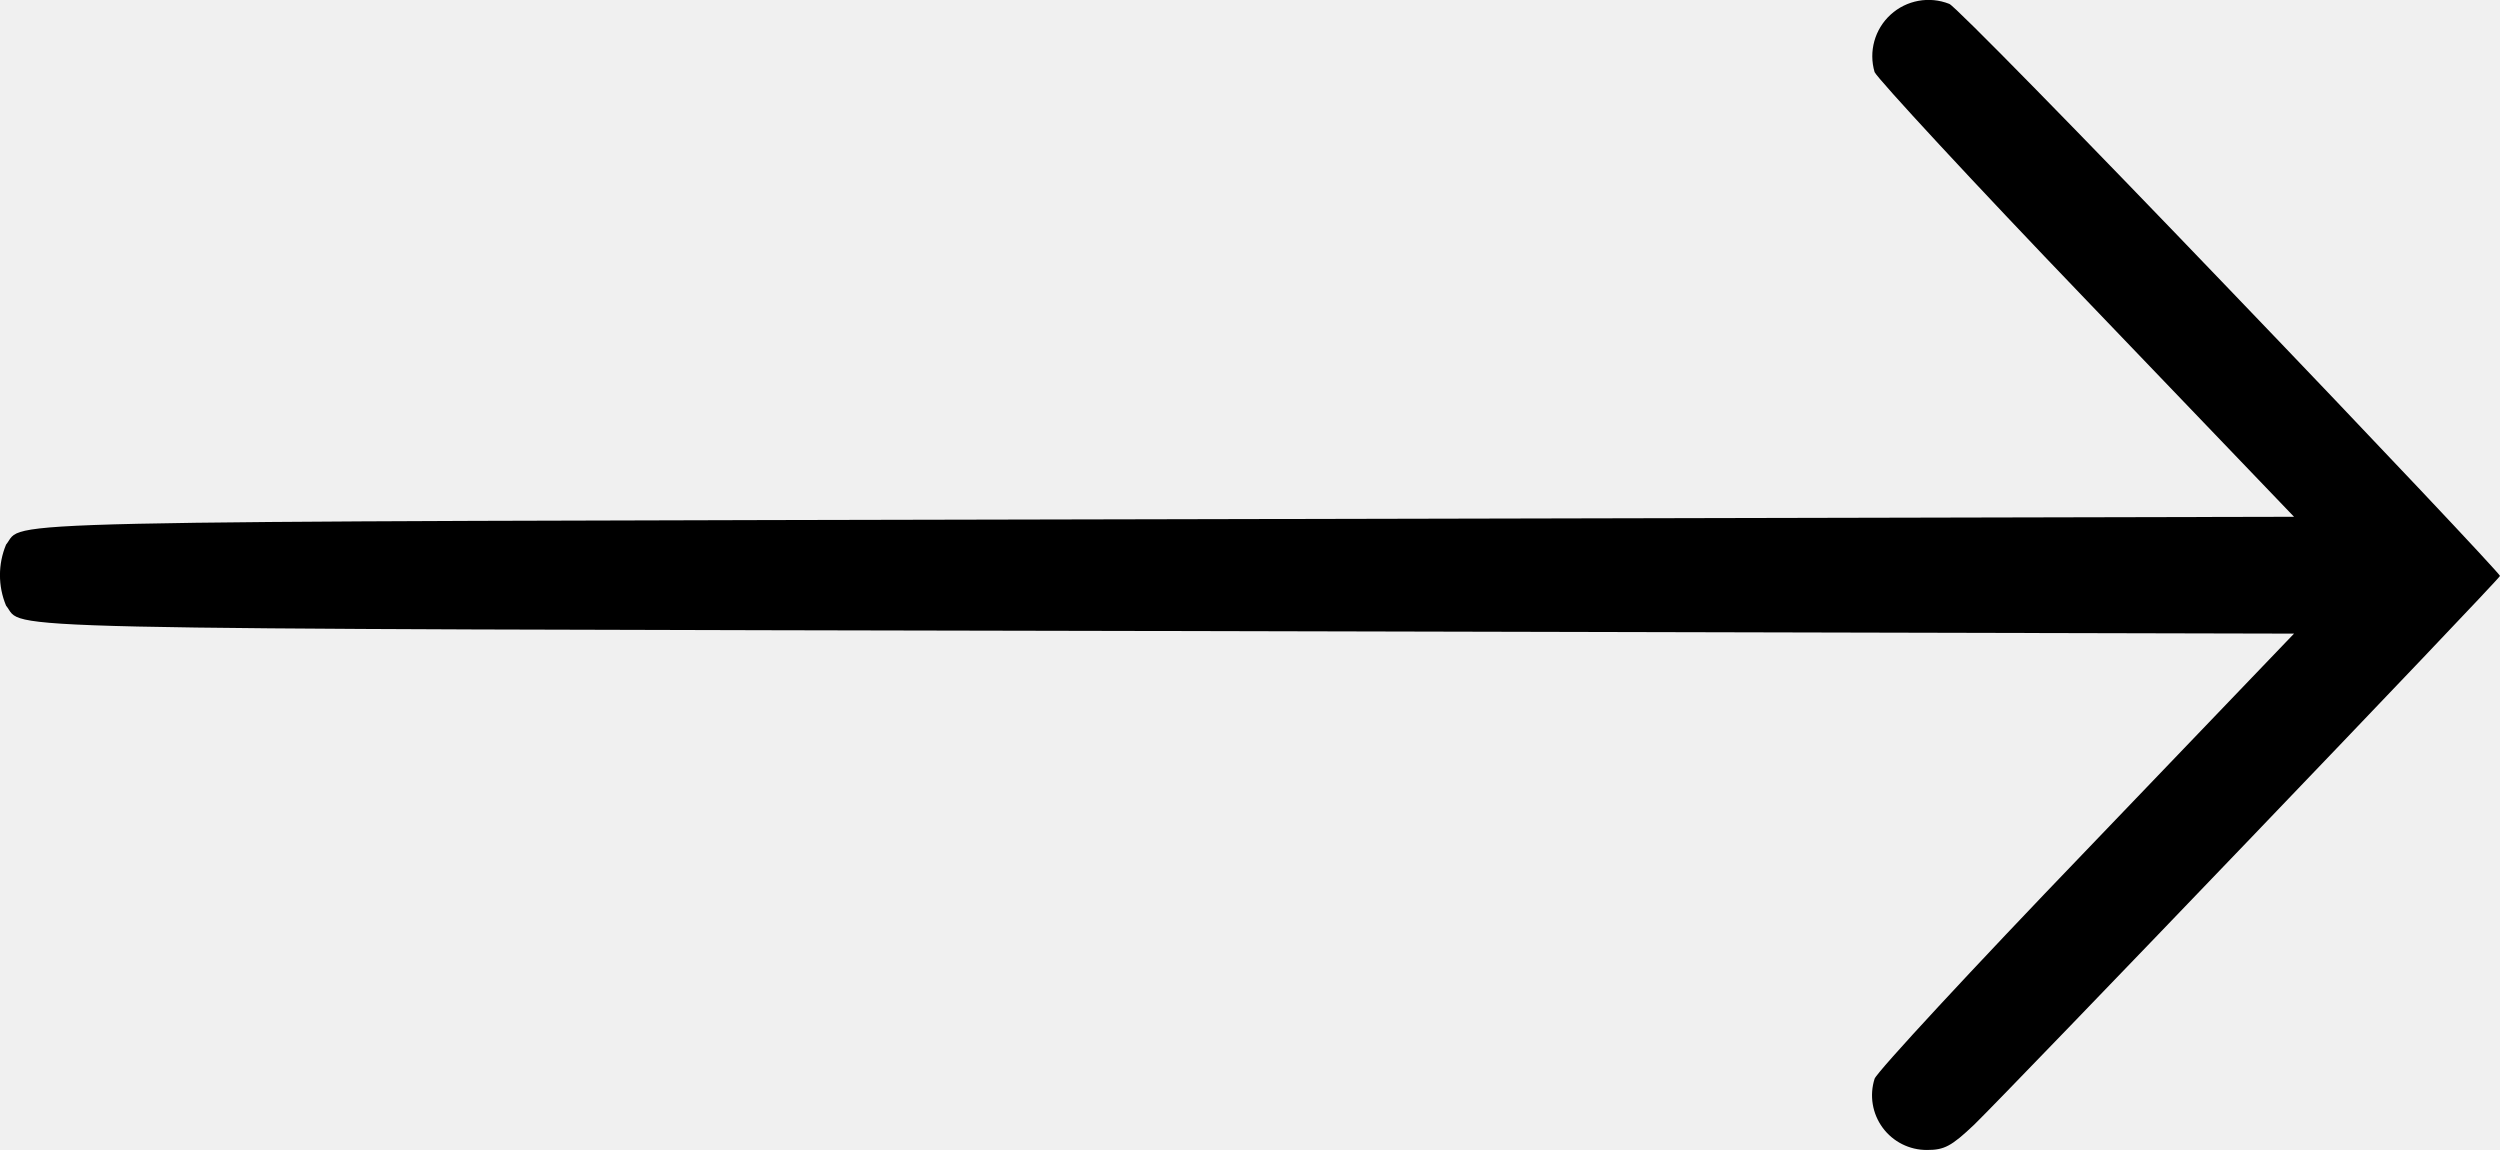
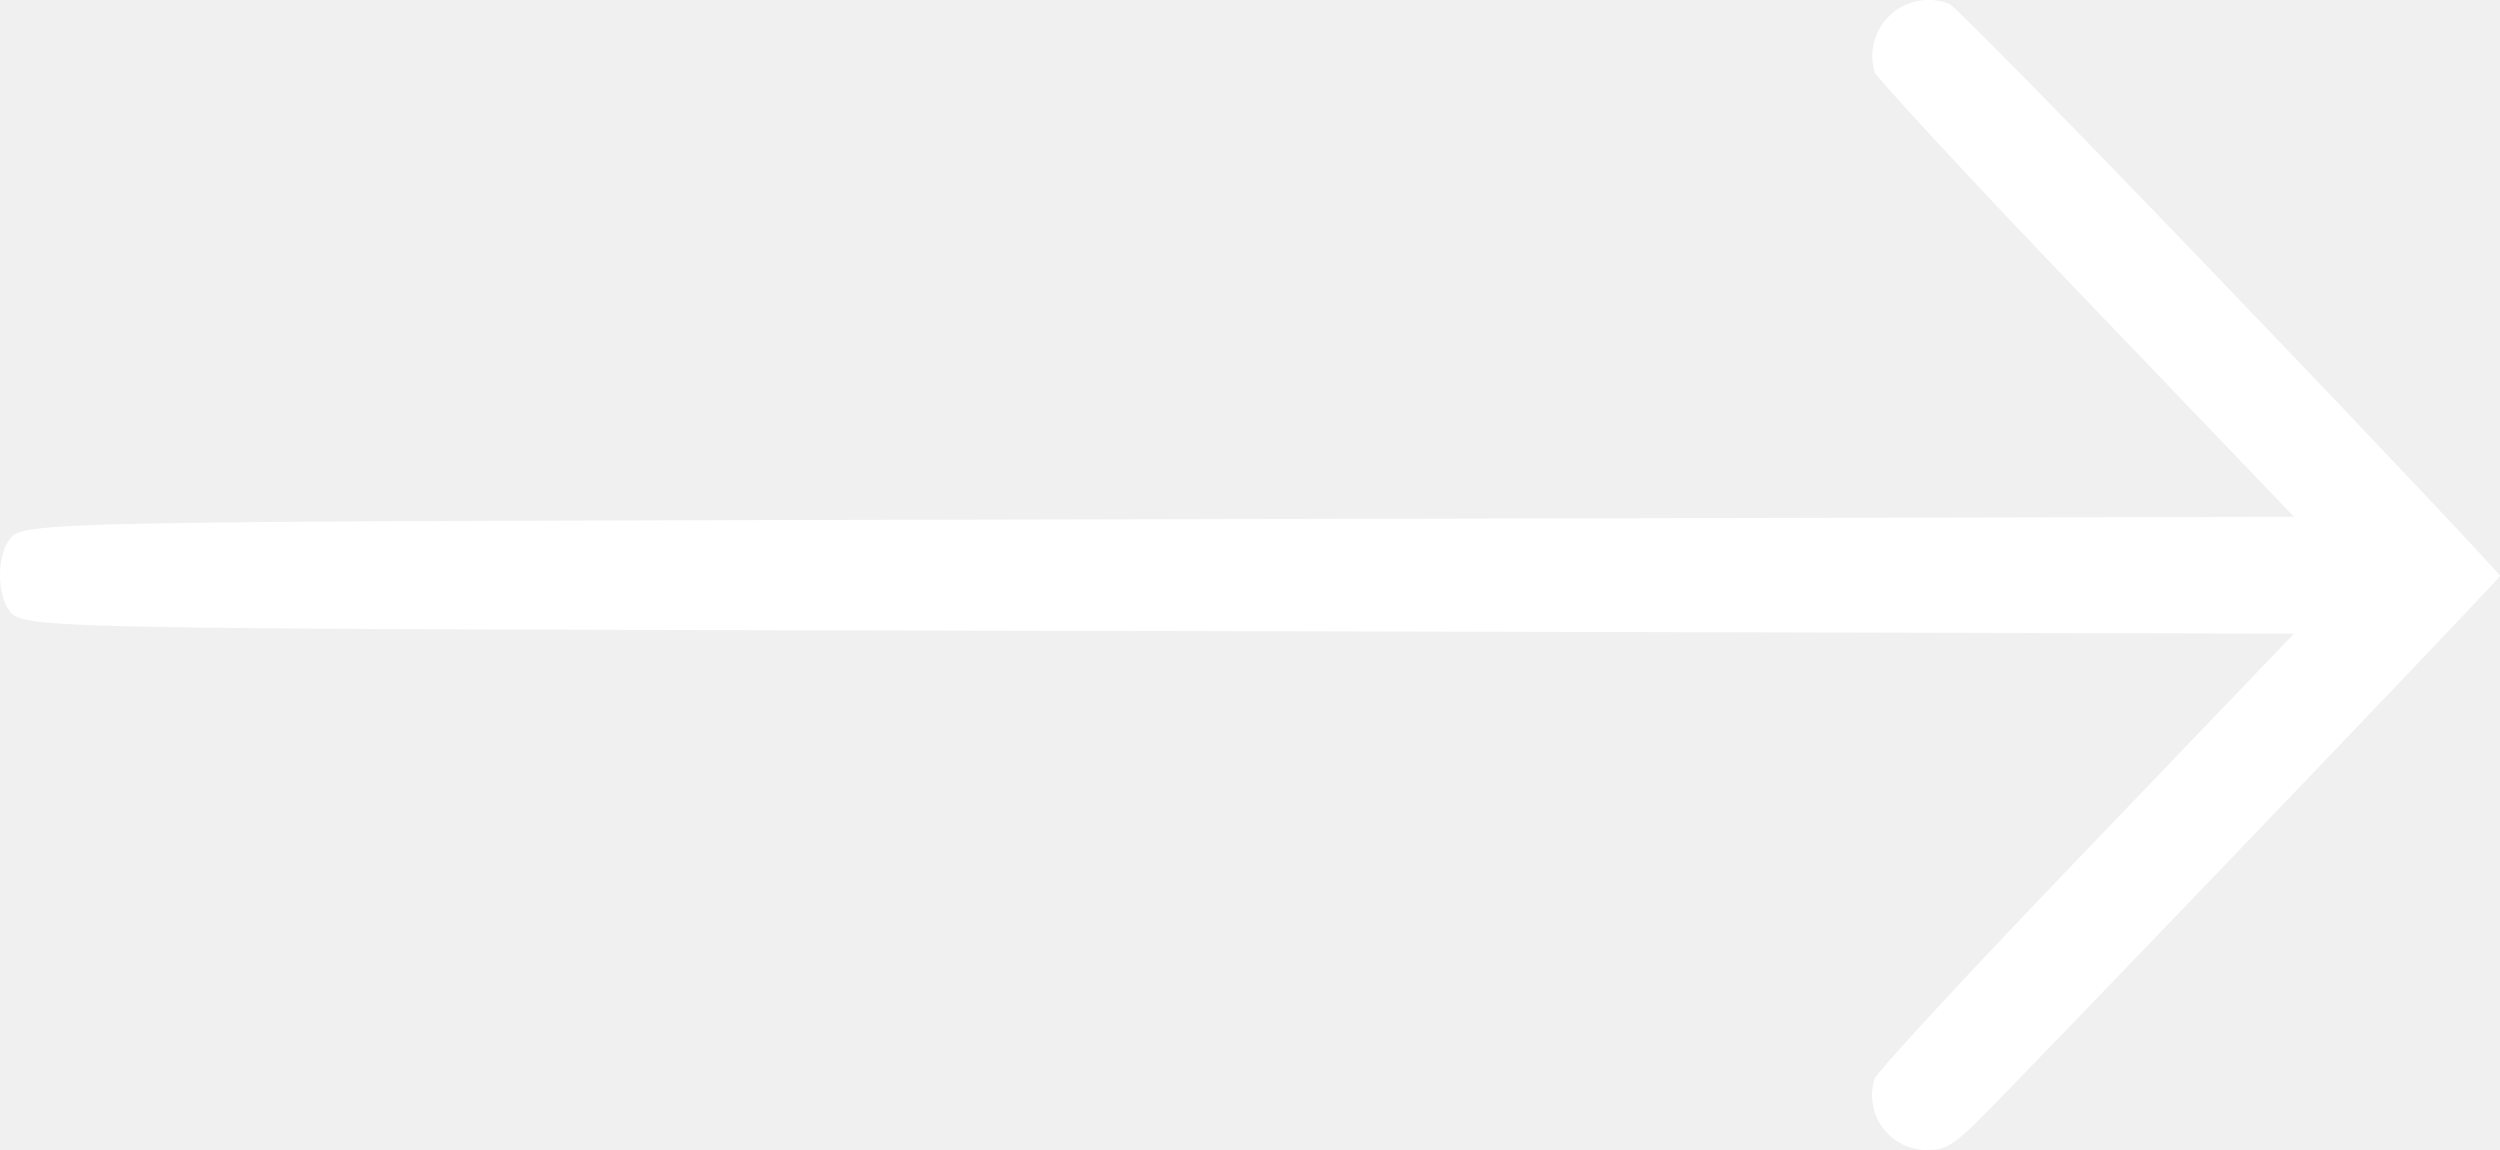
<svg xmlns="http://www.w3.org/2000/svg" width="17.333" height="7.969" viewBox="0 0 17.333 7.969">
  <g id="arrow" transform="translate(17.333) rotate(90)">
-     <path id="Path_67" data-name="Path 67" d="M2.008,1.875C.93,2.908.038,3.782.027,3.818A.39.39,0,0,0,.5,4.336c.046-.021.761-.68,1.583-1.47l1.5-1.438L3.6,9.271c.018,8.393.007,7.882.176,8.02a.55.55,0,0,0,.423,0c.169-.138.159.374.176-8.02l.018-7.843,1.5,1.438c.821.79,1.537,1.452,1.586,1.47a.379.379,0,0,0,.494-.363c0-.12-.025-.169-.176-.328C7.564,3.405,4.028.014,3.993,0,3.979,0,3.087.839,2.008,1.875Z" />
+     <path id="Path_67" data-name="Path 67" d="M2.008,1.875C.93,2.908.038,3.782.027,3.818A.39.39,0,0,0,.5,4.336c.046-.021.761-.68,1.583-1.47l1.5-1.438L3.6,9.271c.018,8.393.007,7.882.176,8.02a.55.55,0,0,0,.423,0c.169-.138.159.374.176-8.02l.018-7.843,1.5,1.438c.821.79,1.537,1.452,1.586,1.47a.379.379,0,0,0,.494-.363c0-.12-.025-.169-.176-.328C7.564,3.405,4.028.014,3.993,0,3.979,0,3.087.839,2.008,1.875Z" fill="#fff" />
  </g>
</svg>
